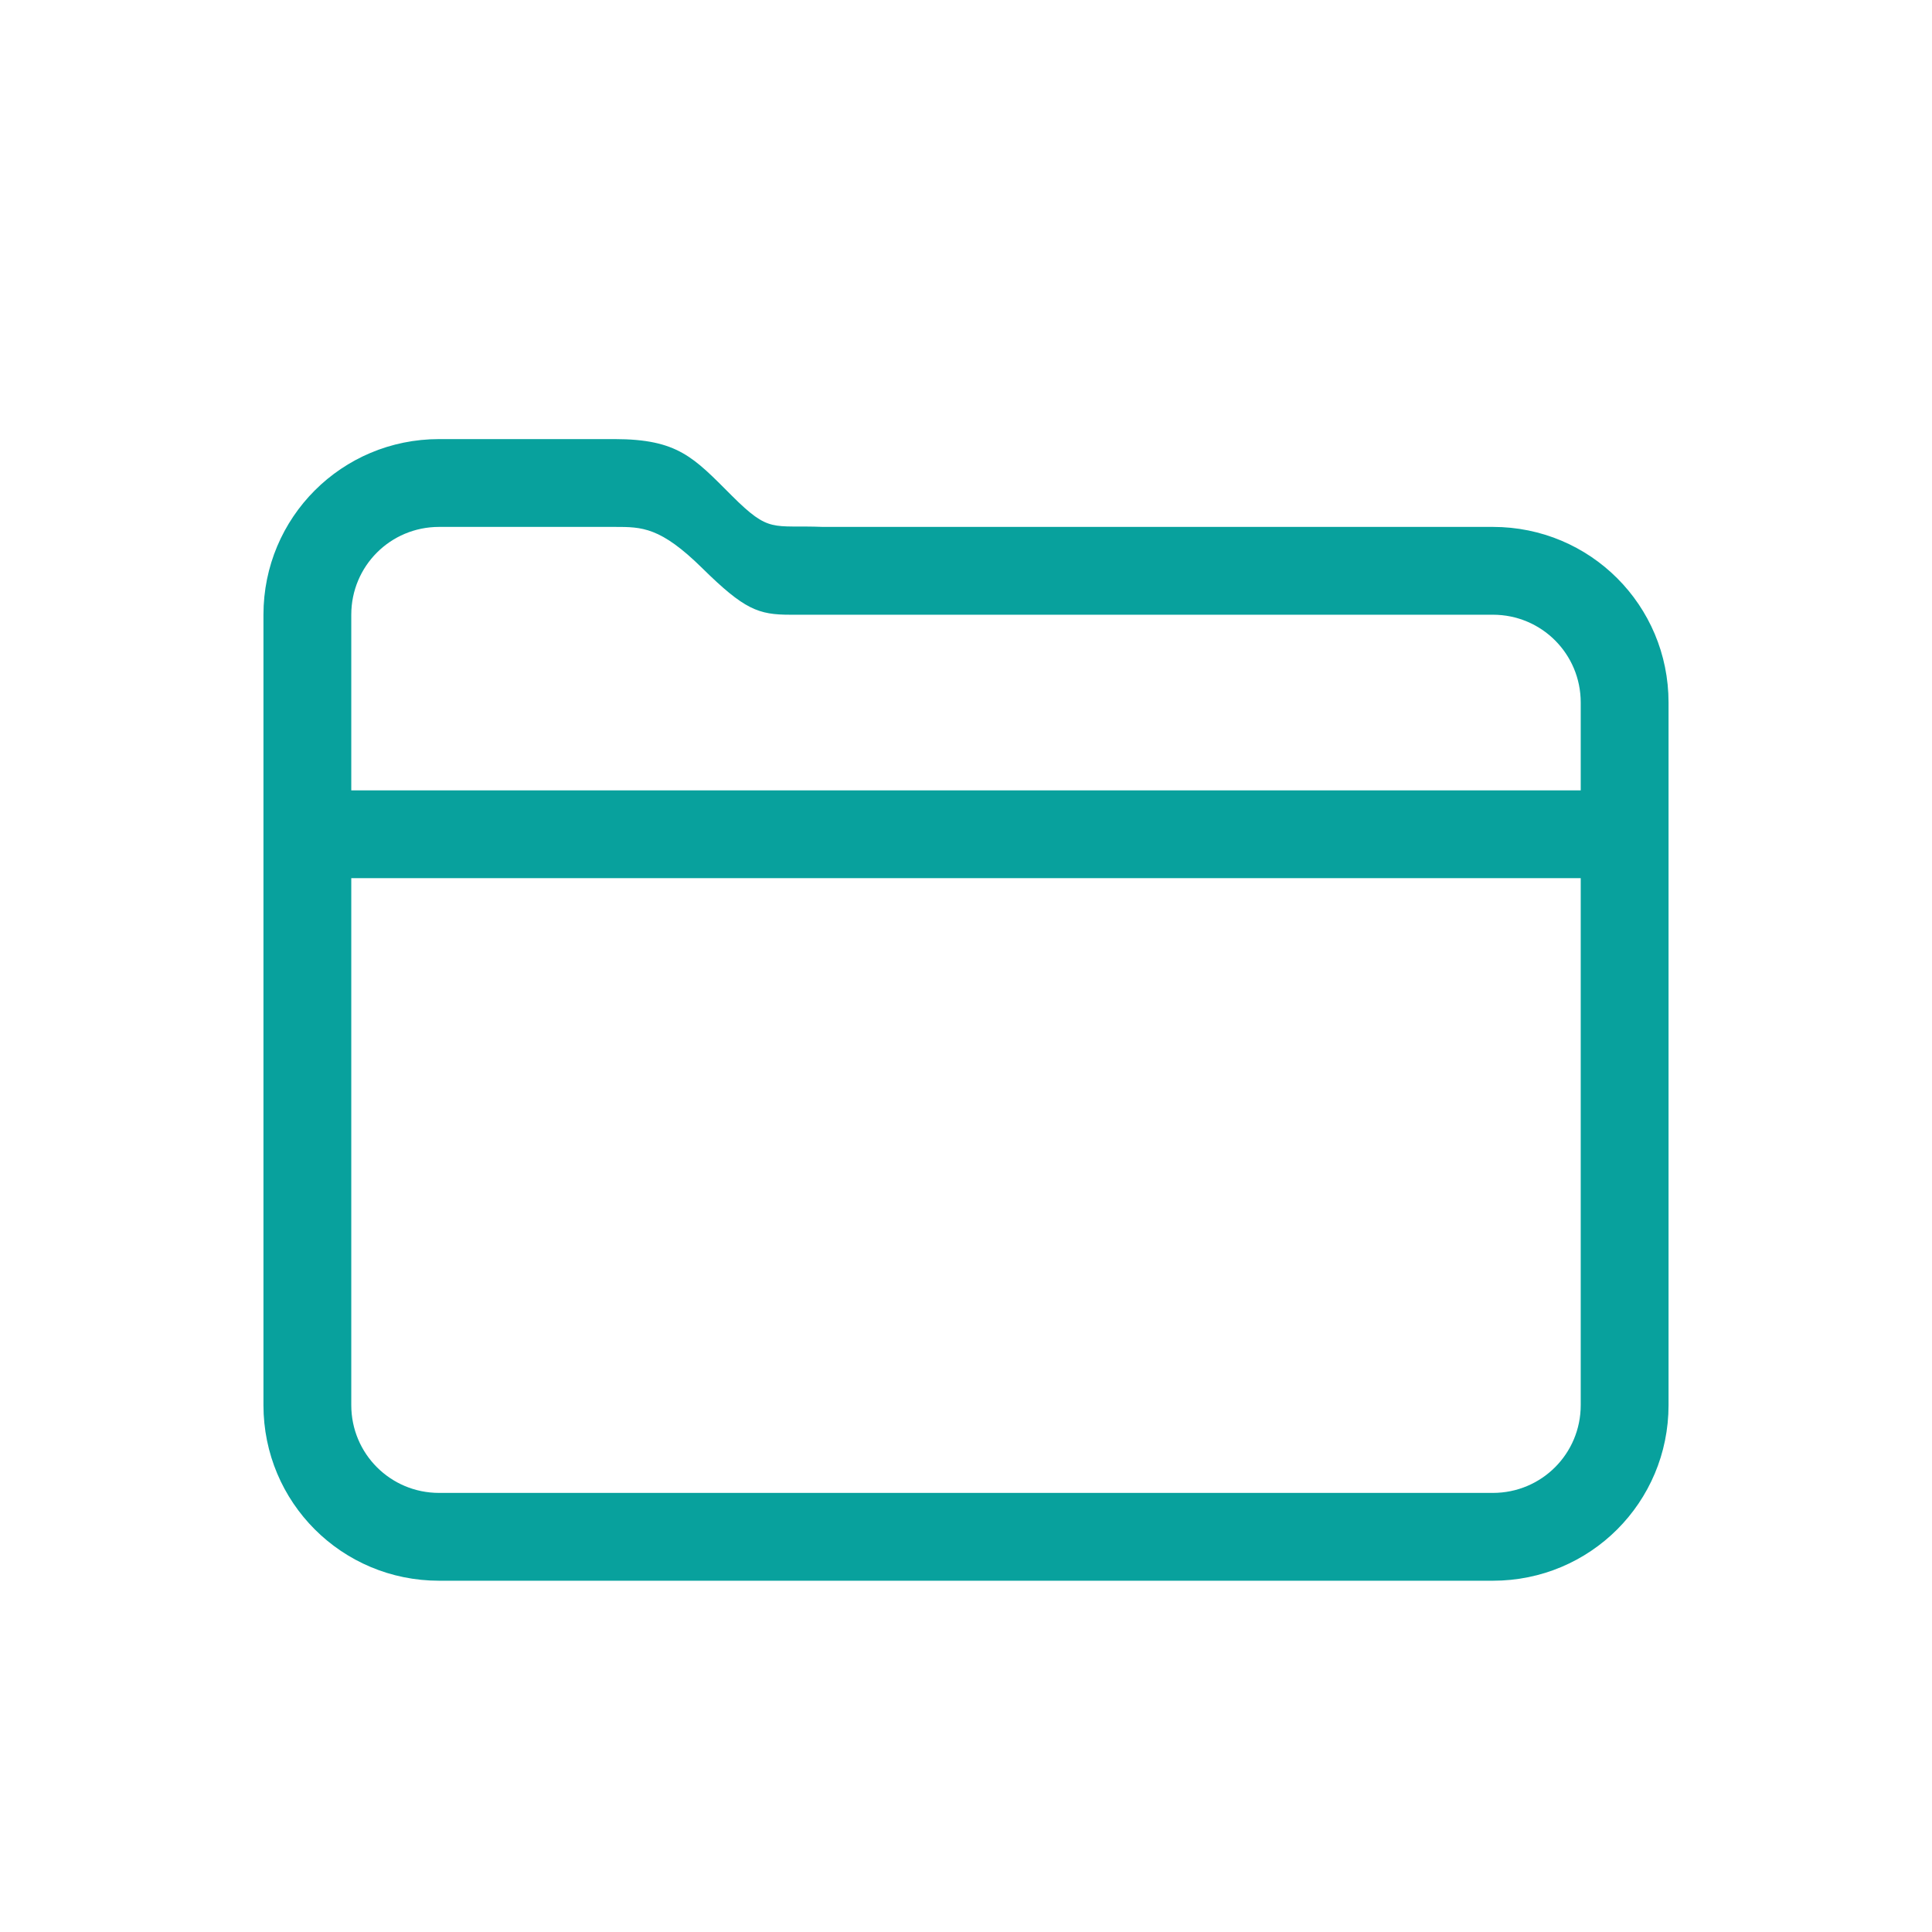
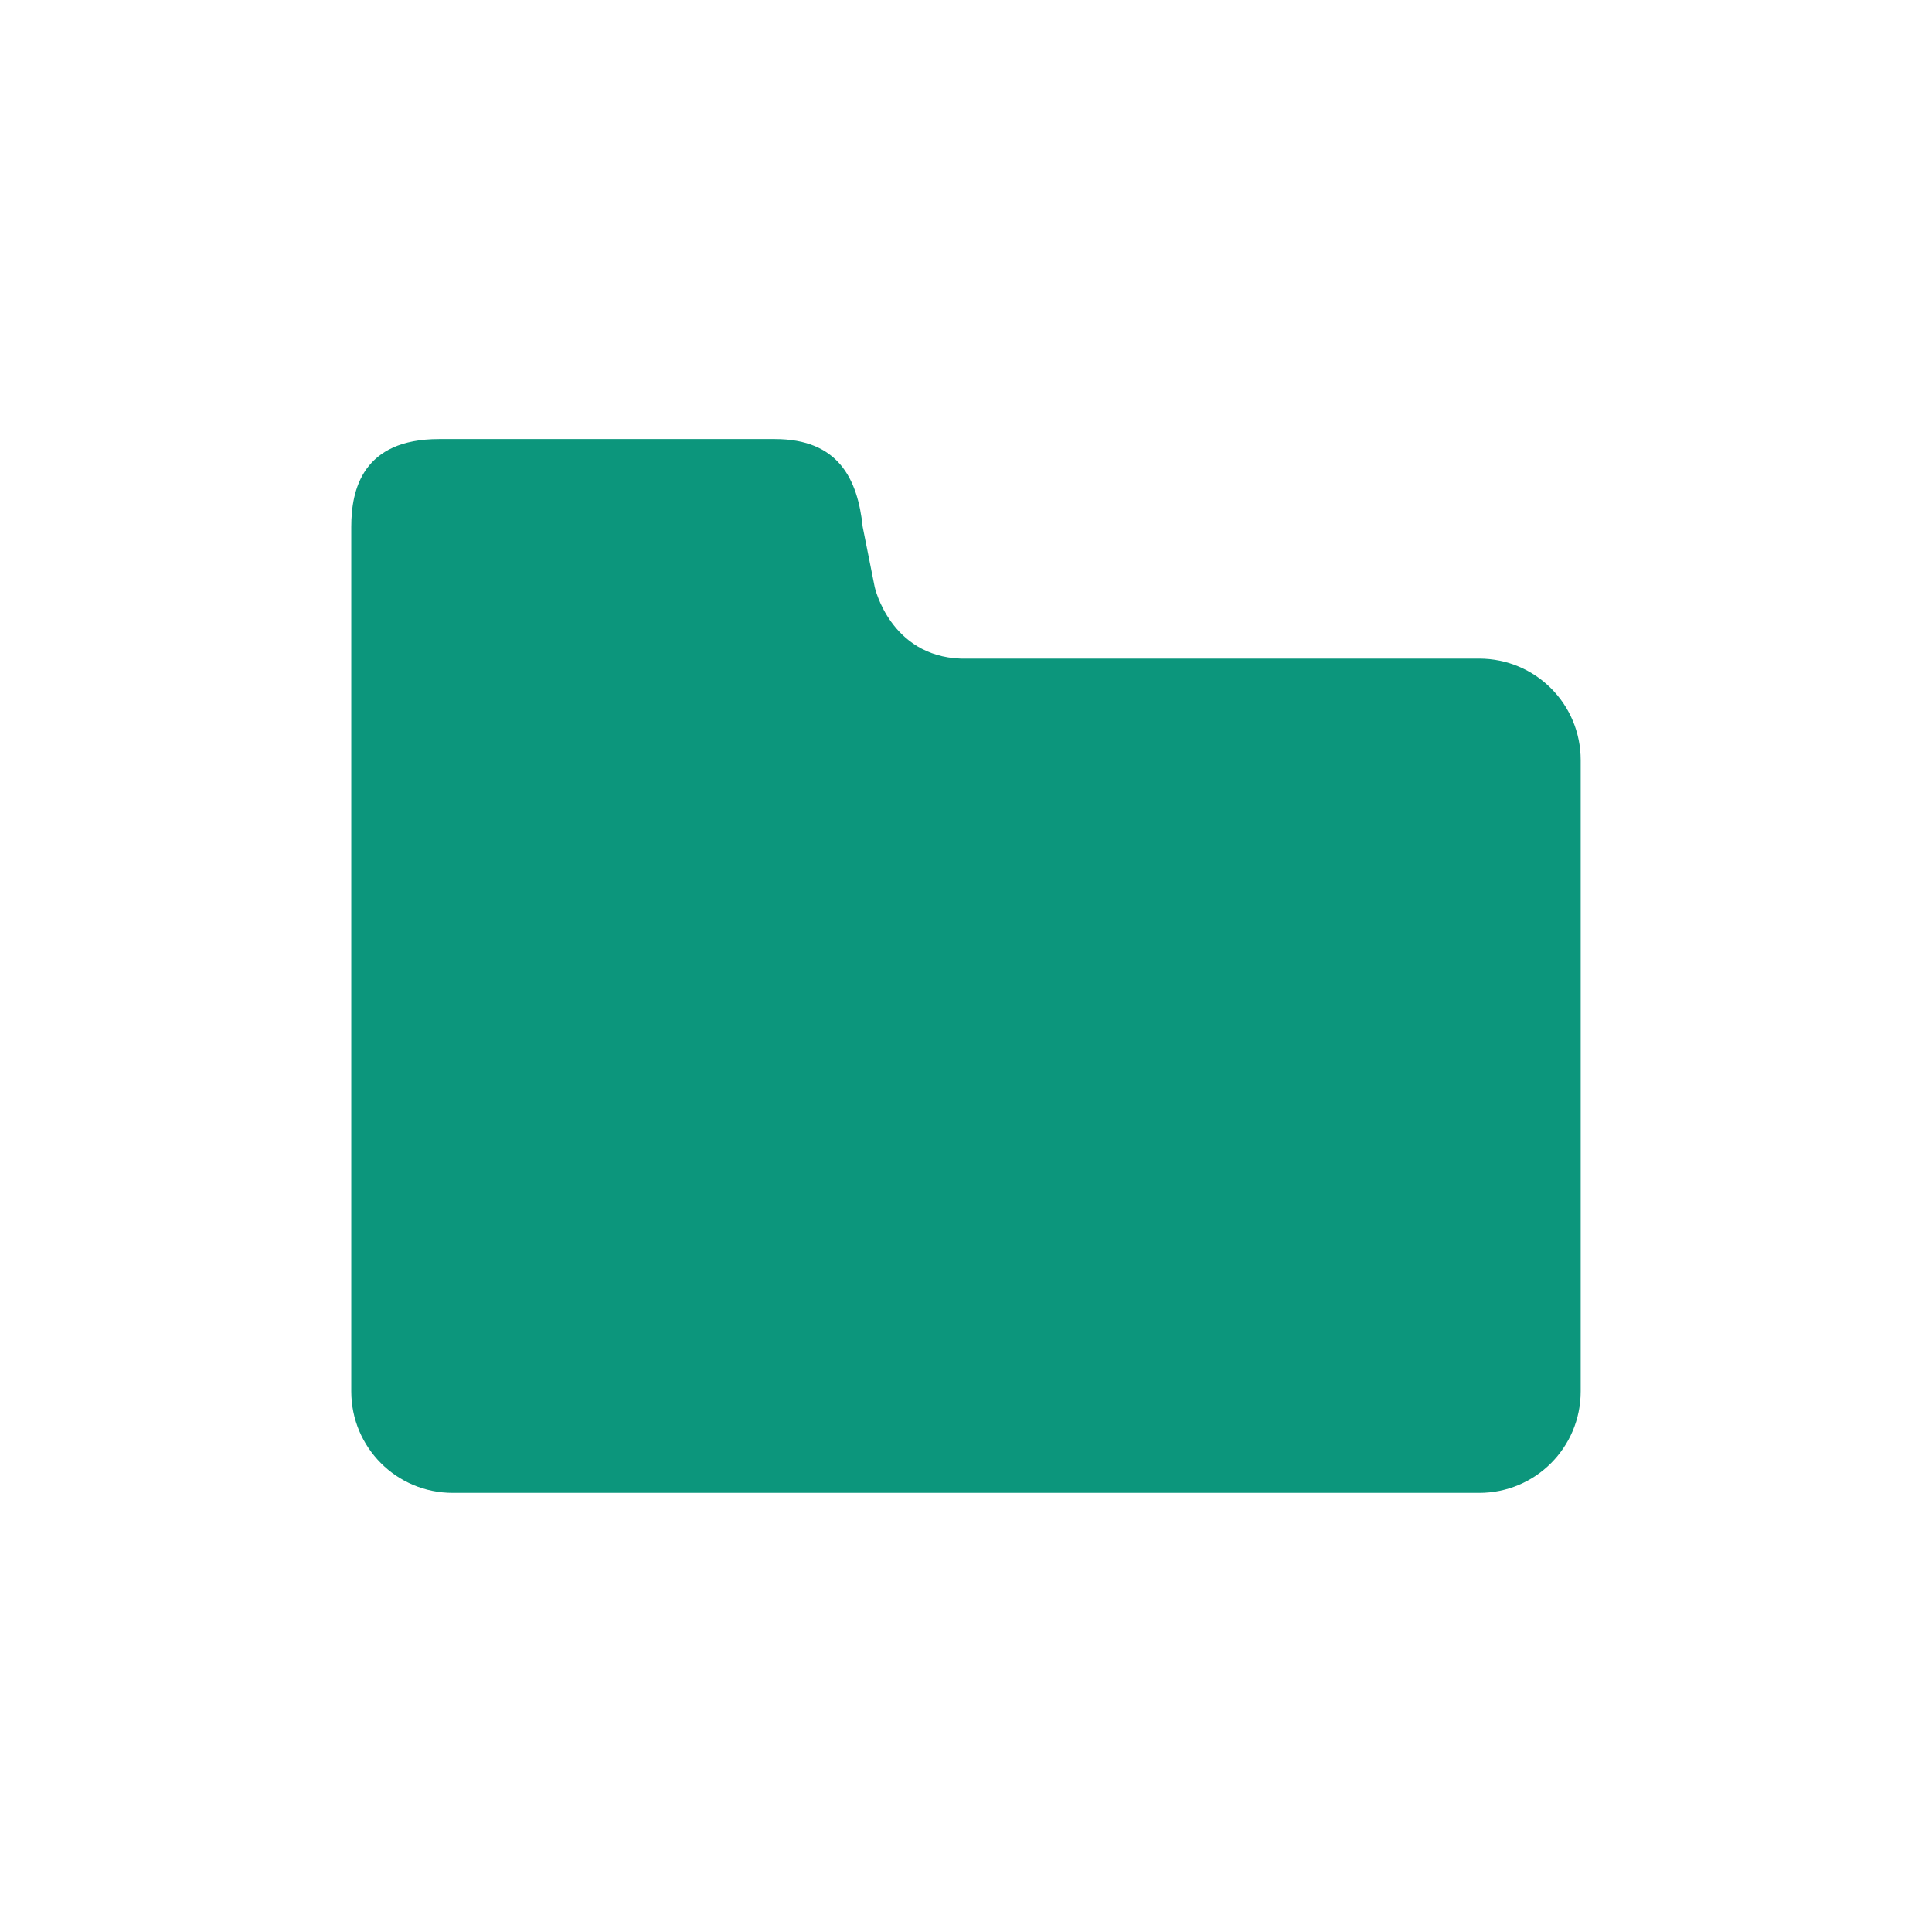
- <svg xmlns="http://www.w3.org/2000/svg" width="22" height="22" version="1.1">
-   <defs>
-     <style id="current-color-scheme" type="text/css">.ColorScheme-Text { color:#08a19d; }</style>
+ <svg xmlns="http://www.w3.org/2000/svg" width="22" height="22" viewBox="0 0 5.821 5.821" version="1.1" id="svg5">
+   <defs id="defs2">
+     <style id="current-color-scheme" type="text/css">
+         .ColorScheme-Text { color:#0c967c; }
+     </style>
  </defs>
-   <path class="ColorScheme-Text" d="m5 5c-1.108 0-2 0.892-2 2v9c0 1.108 0.892 2 2 2h12c1.108 0 2-0.892 2-2v-8c0-1.108-0.892-2-2-2h-7.629c-0.58-0.023-0.605 0.077-1.039-0.357-0.434-0.434-0.613-0.642-1.332-0.643zm0 1h2c0.311-1.7e-6 0.52 1.383e-4 0.998 0.471 0.479 0.472 0.639 0.529 1 0.529h8.002c0.554 0 1 0.446 1 1v1h-14v-2c0-0.554 0.446-1 1-1zm-1 4h14v6c0 0.554-0.446 1-1 1h-12c-0.554 0-1-0.446-1-1z" fill="currentColor" />
+   <path id="rect1118" style="fill:currentColor;stroke-width:1" class="ColorScheme-Text" d="M 5,5 C 4.129,5 4,5.575 4,6 V 8.656 9.711 15.844 C 4,16.484 4.516,17 5.156,17 h 11.688 C 17.484,17 18,16.484 18,15.844 V 8.656 C 18,8.016 17.484,7.5 16.844,7.5 H 10.941 C 10.136,7.471 9.961,6.686 9.961,6.686 L 9.824,6 C 9.767,5.451 9.545,5 8.824,5 Z" transform="scale(0.2645833)" />
</svg>
